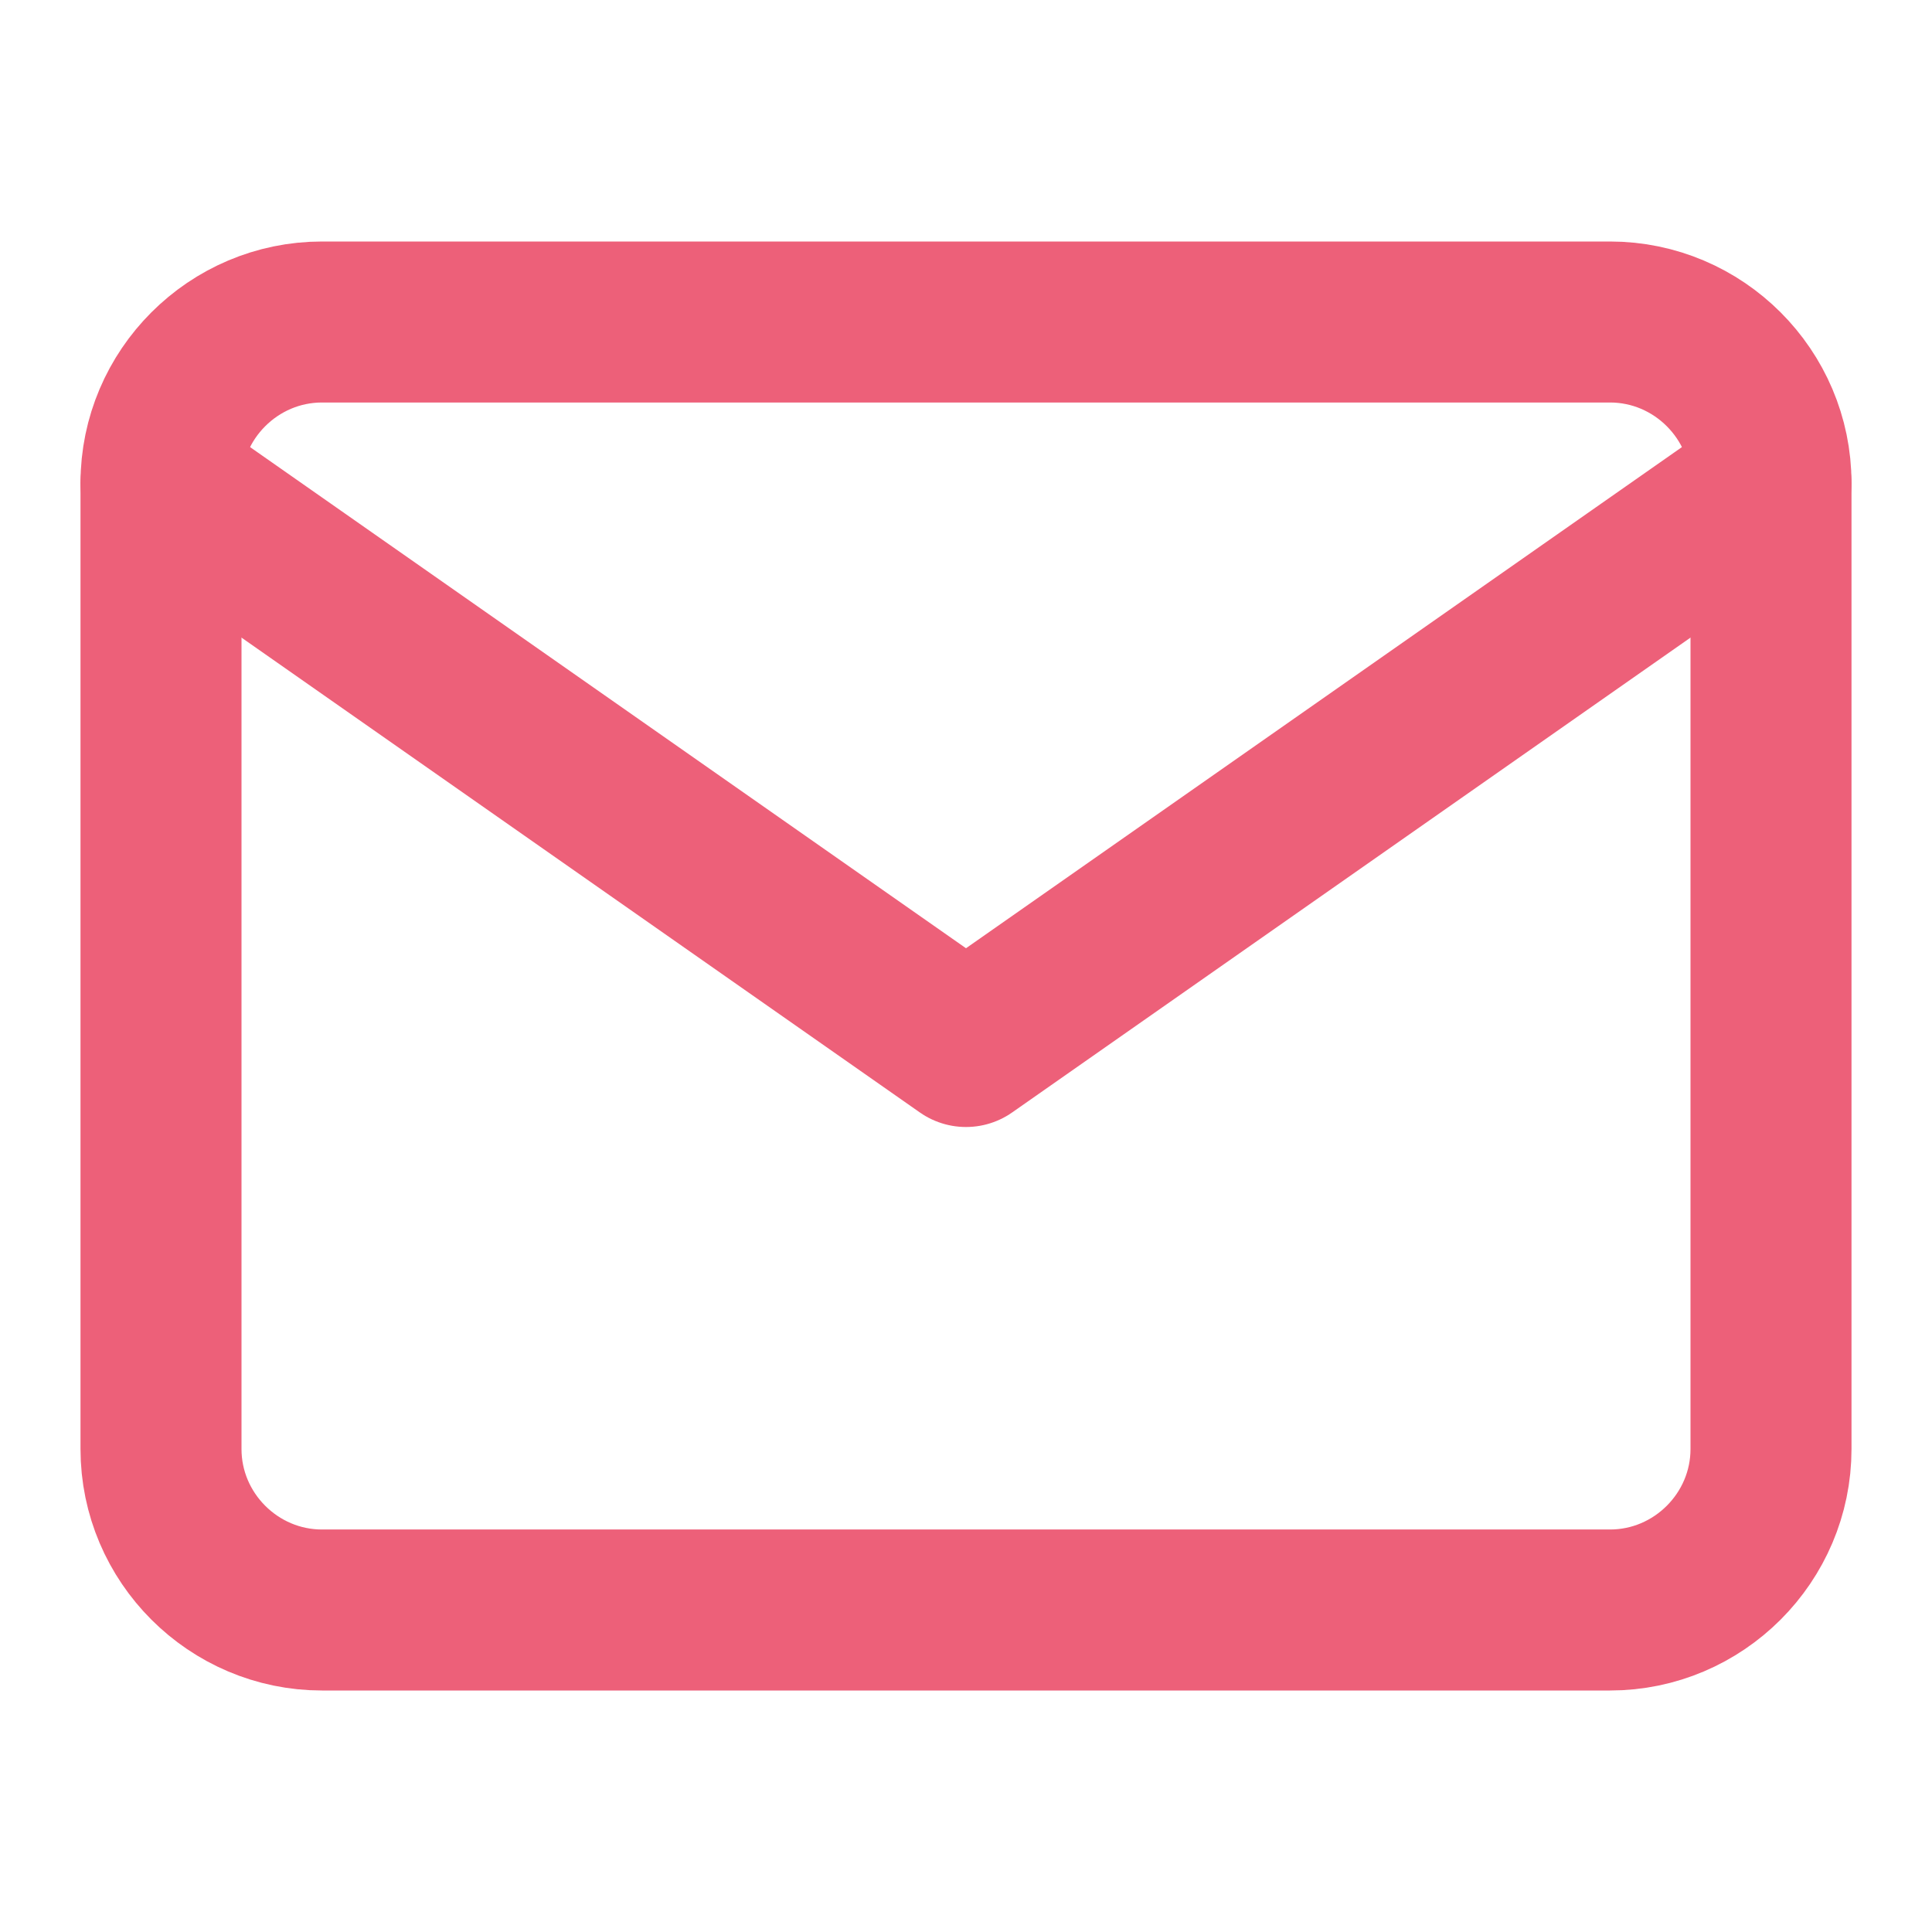
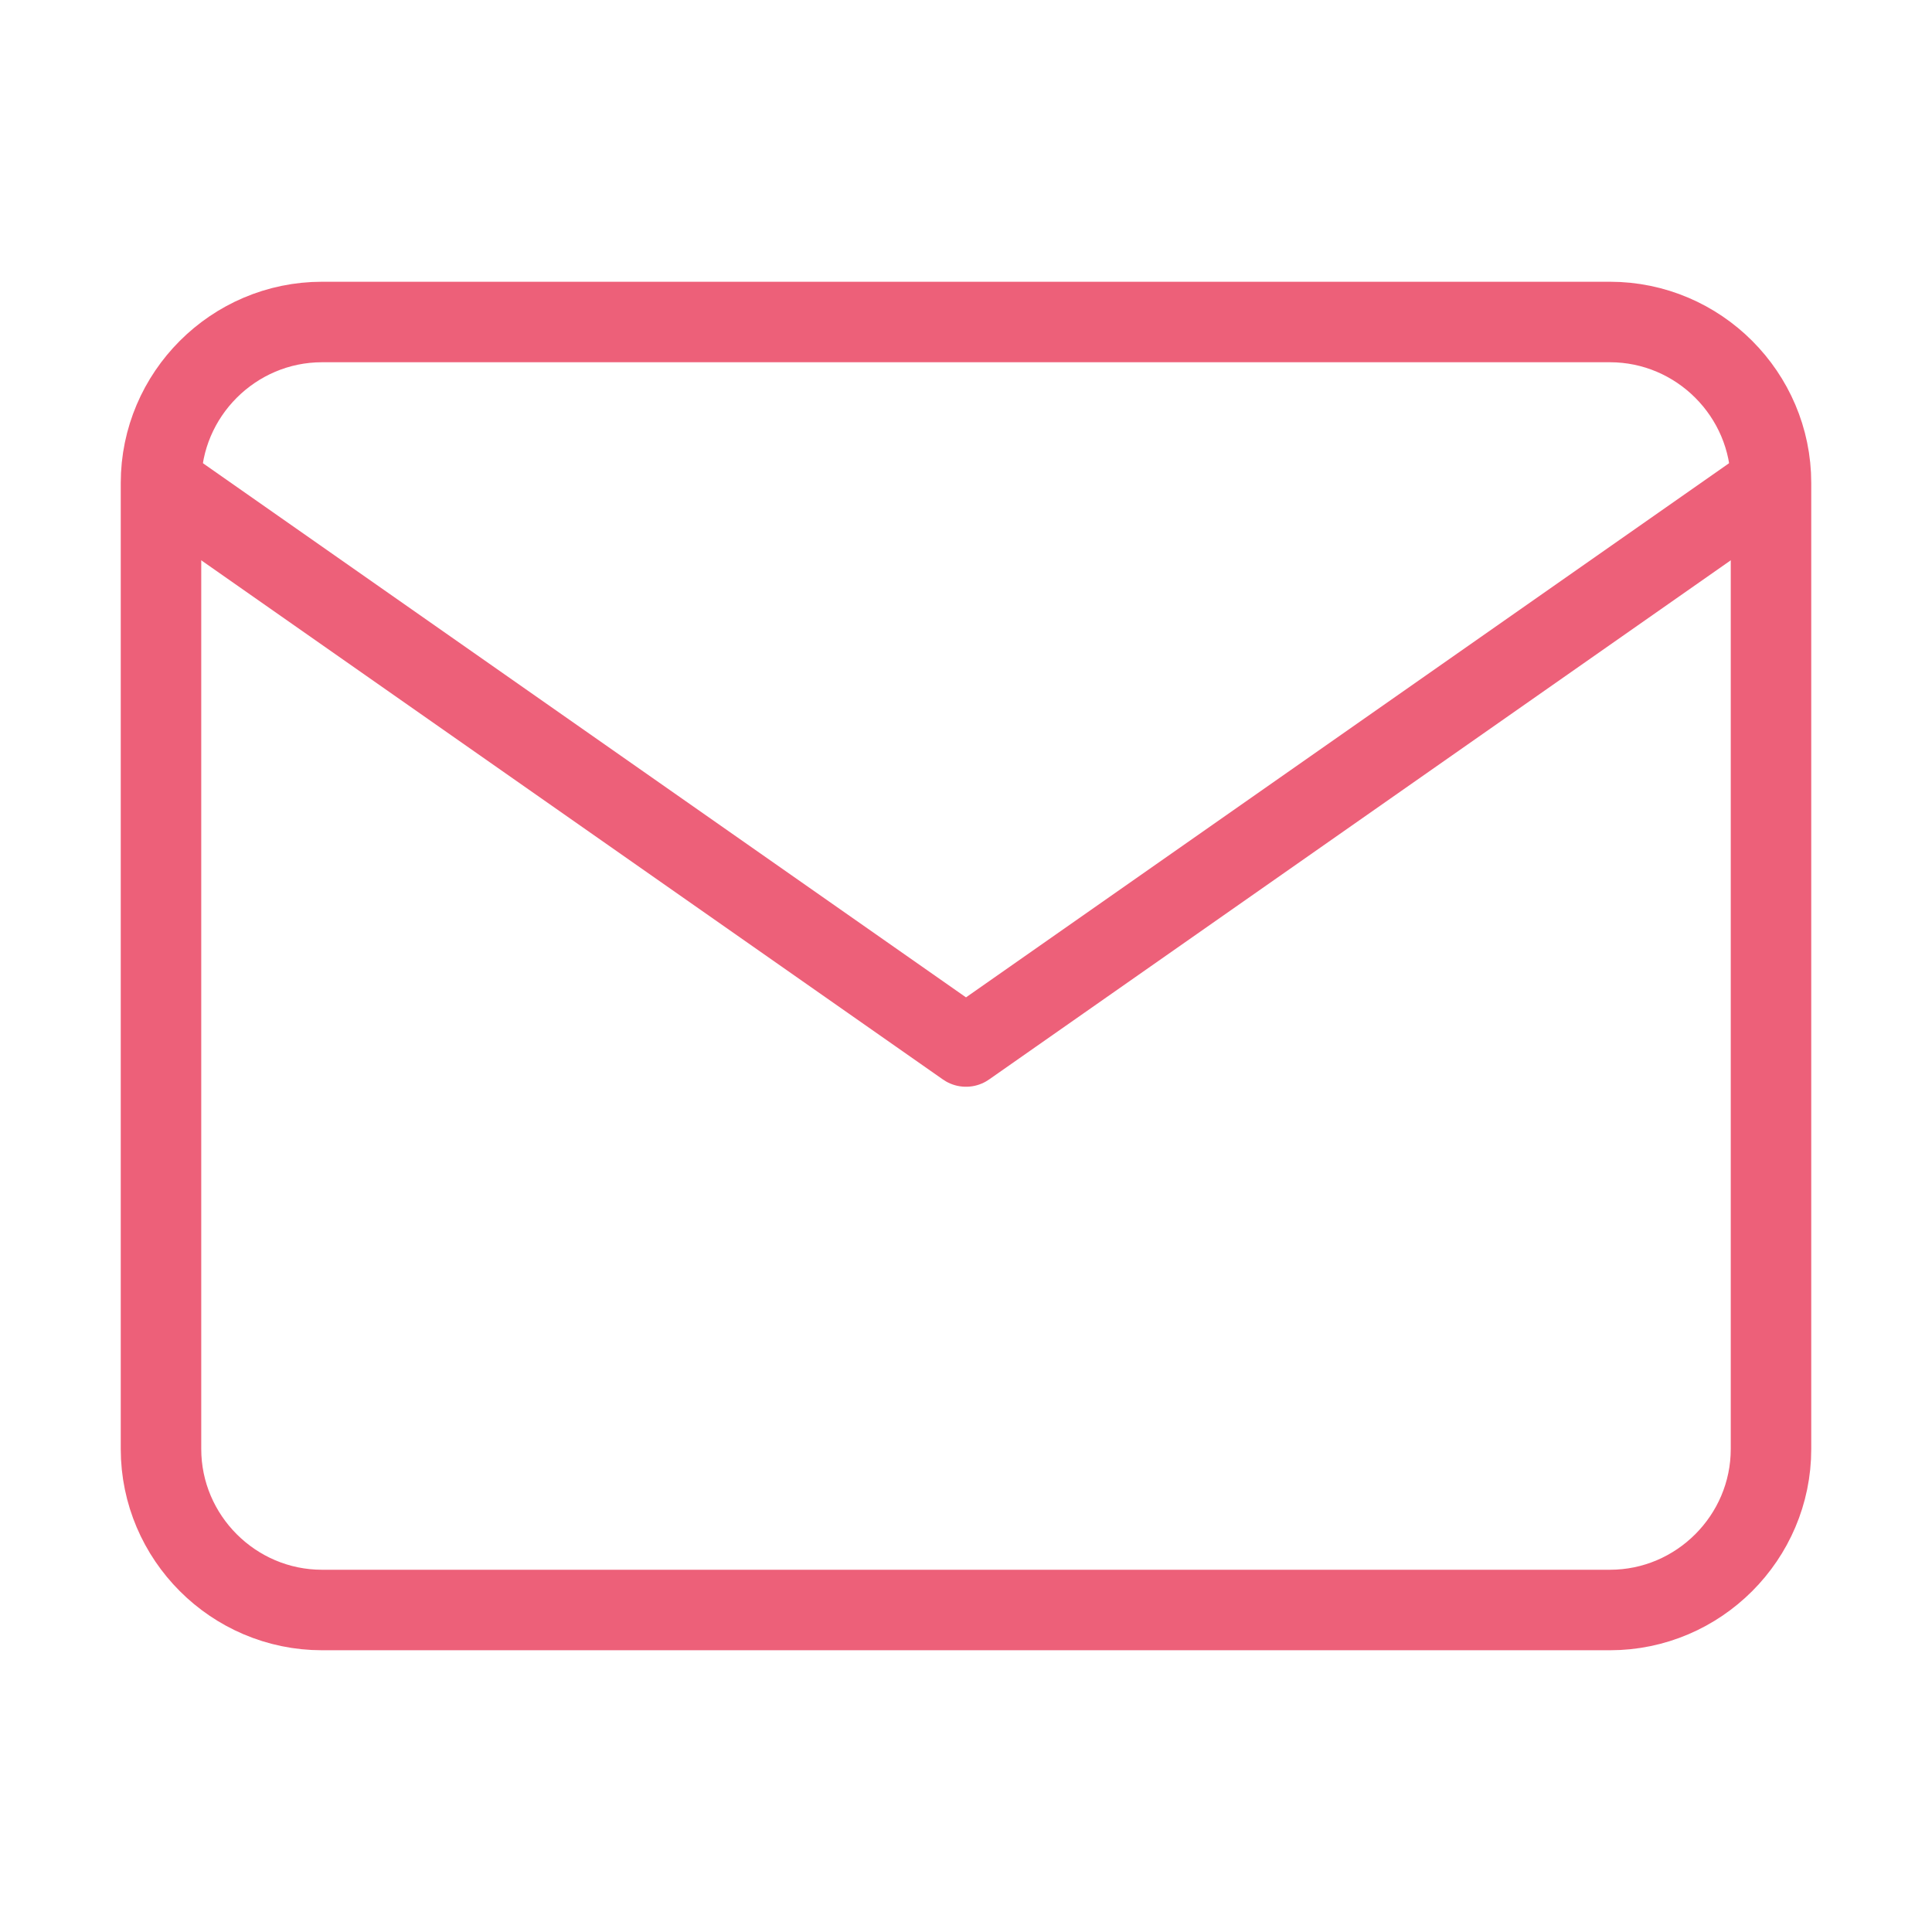
- <svg xmlns="http://www.w3.org/2000/svg" width="24" height="24" viewBox="0 0 24 24" fill="none" stroke="#ed6079" stroke-width="2" stroke-linecap="round" stroke-linejoin="round" class="feather feather-mail">
+ <svg xmlns="http://www.w3.org/2000/svg" width="24" height="24" viewBox="0 0 24 24" fill="none" stroke="#ed6079" strokeWidth="2" strokeLinecap="round" stroke-linejoin="round" class="feather feather-mail">
  <path d="M4 4h16c1.1 0 2 .9 2 2v12c0 1.1-.9 2-2 2H4c-1.1 0-2-.9-2-2V6c0-1.1.9-2 2-2z" />
  <polyline points="22,6 12,13 2,6" />
</svg>
